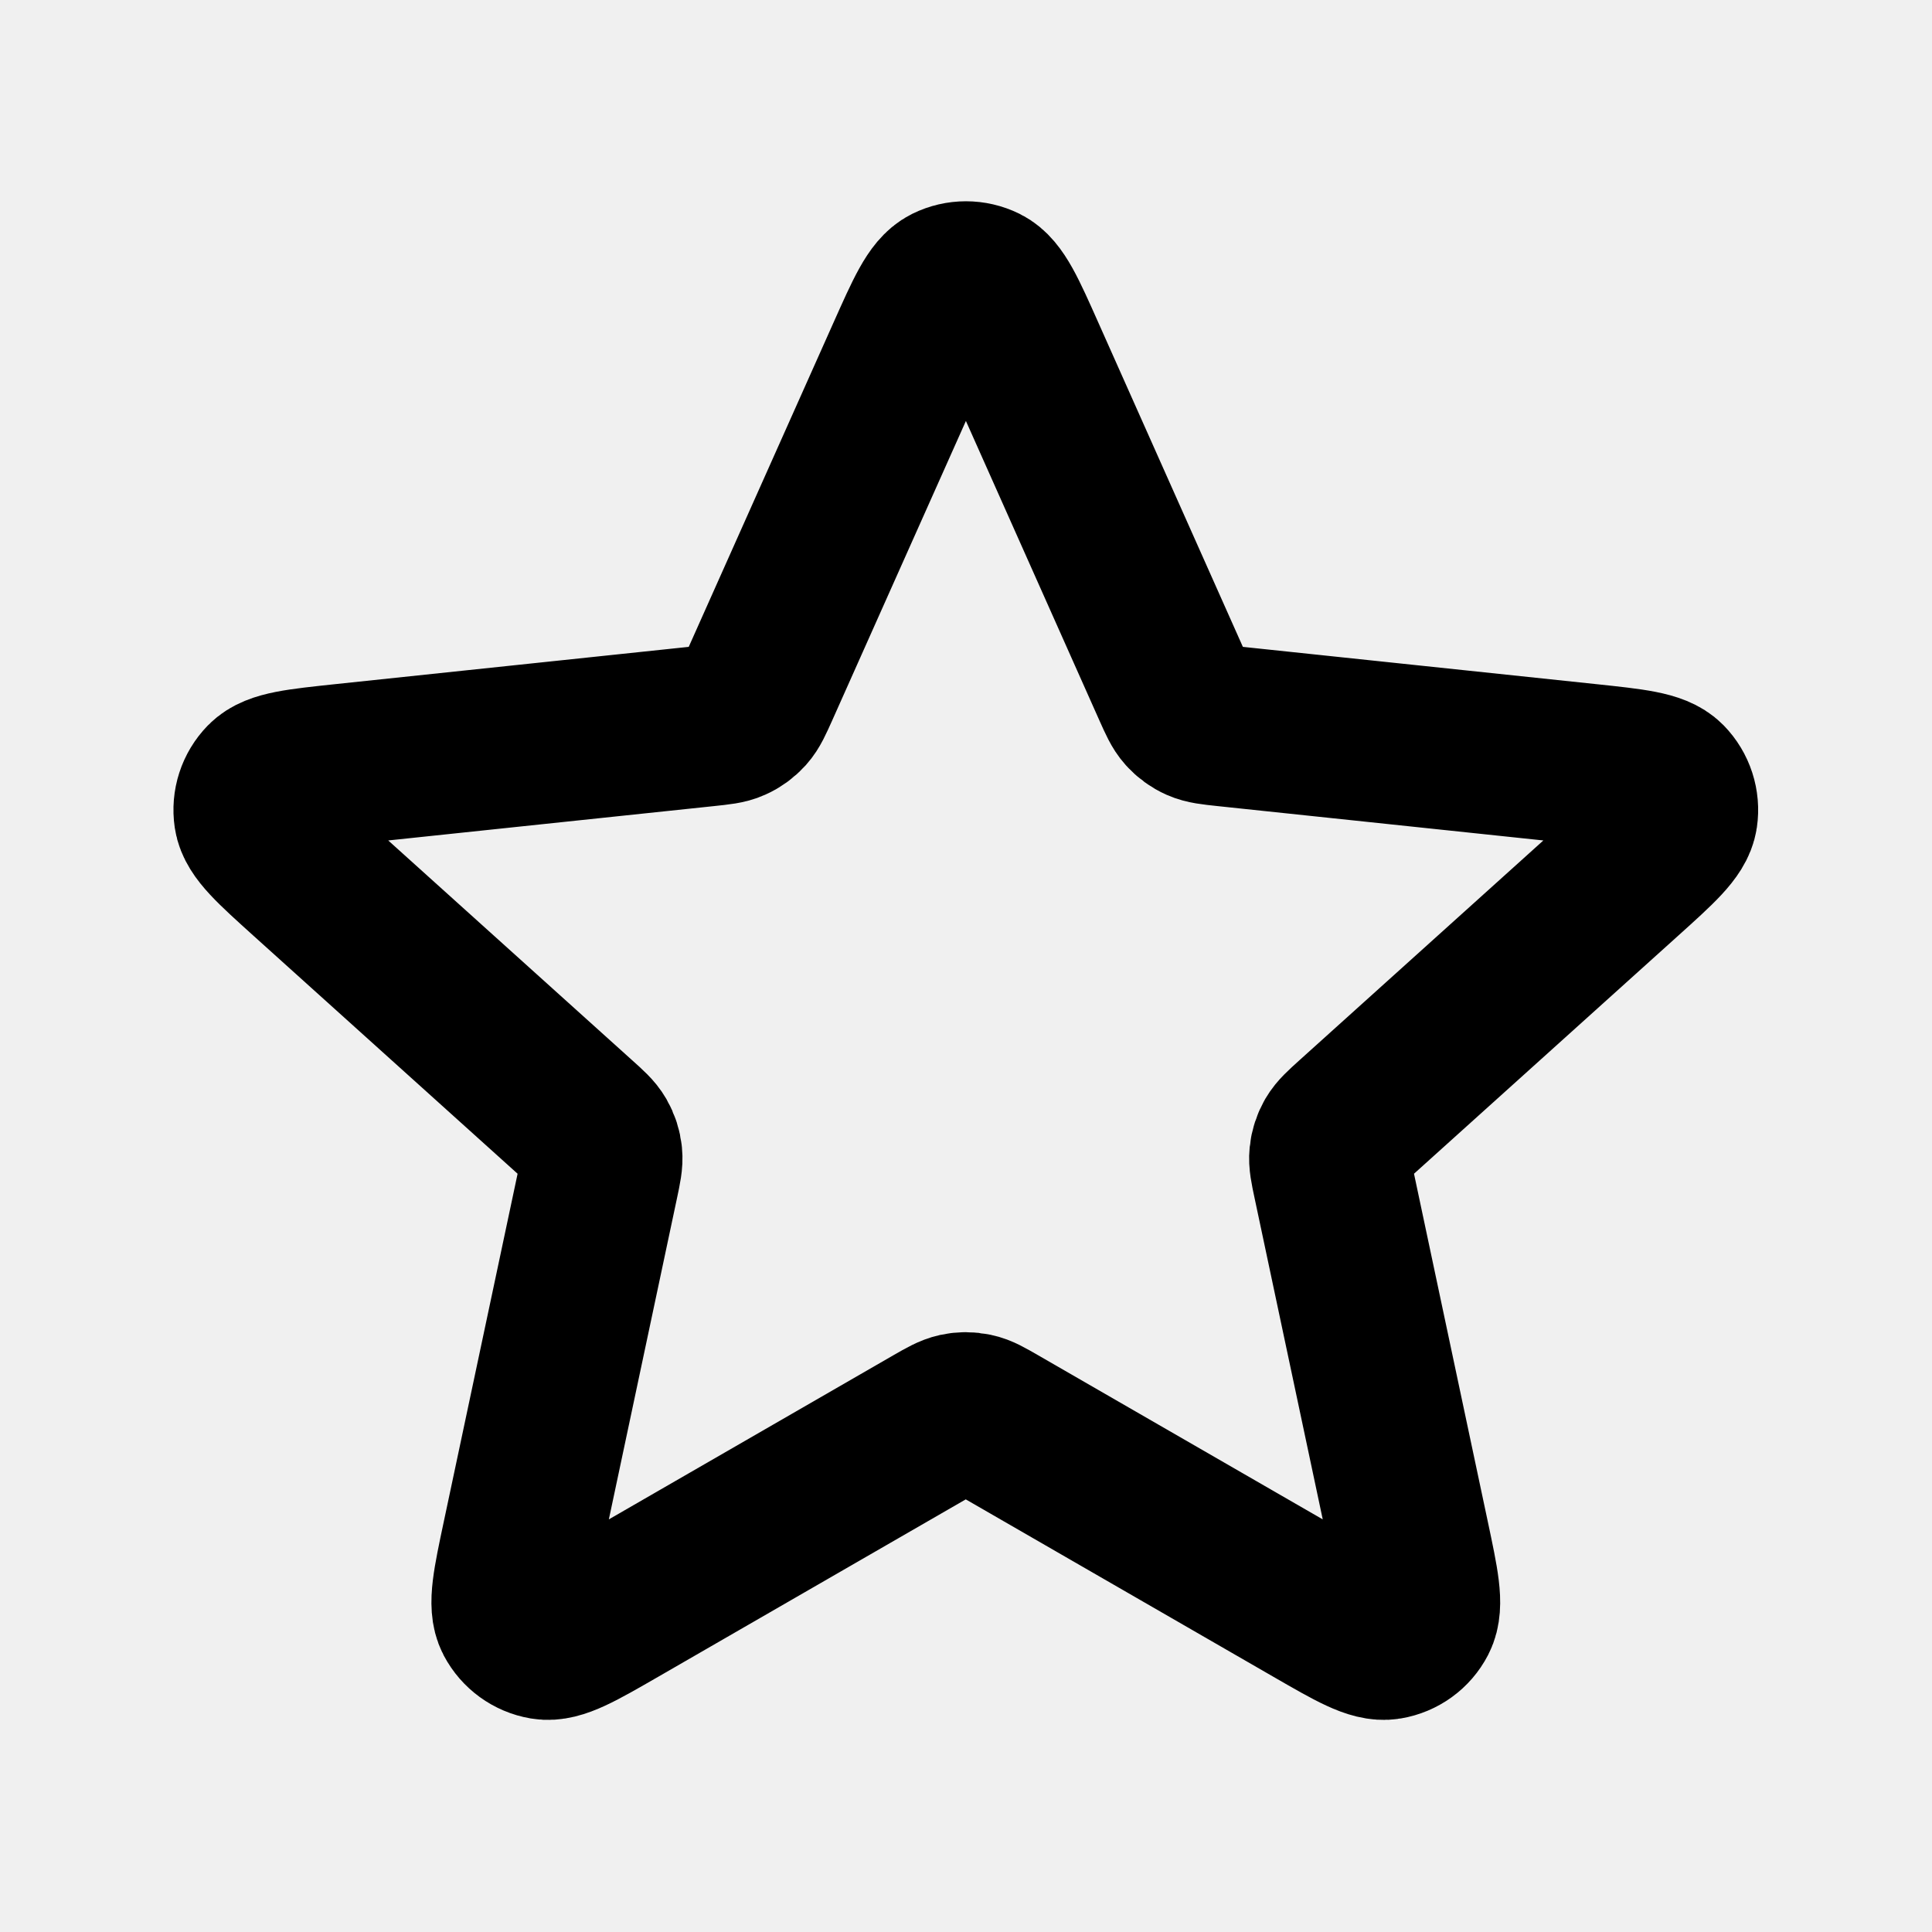
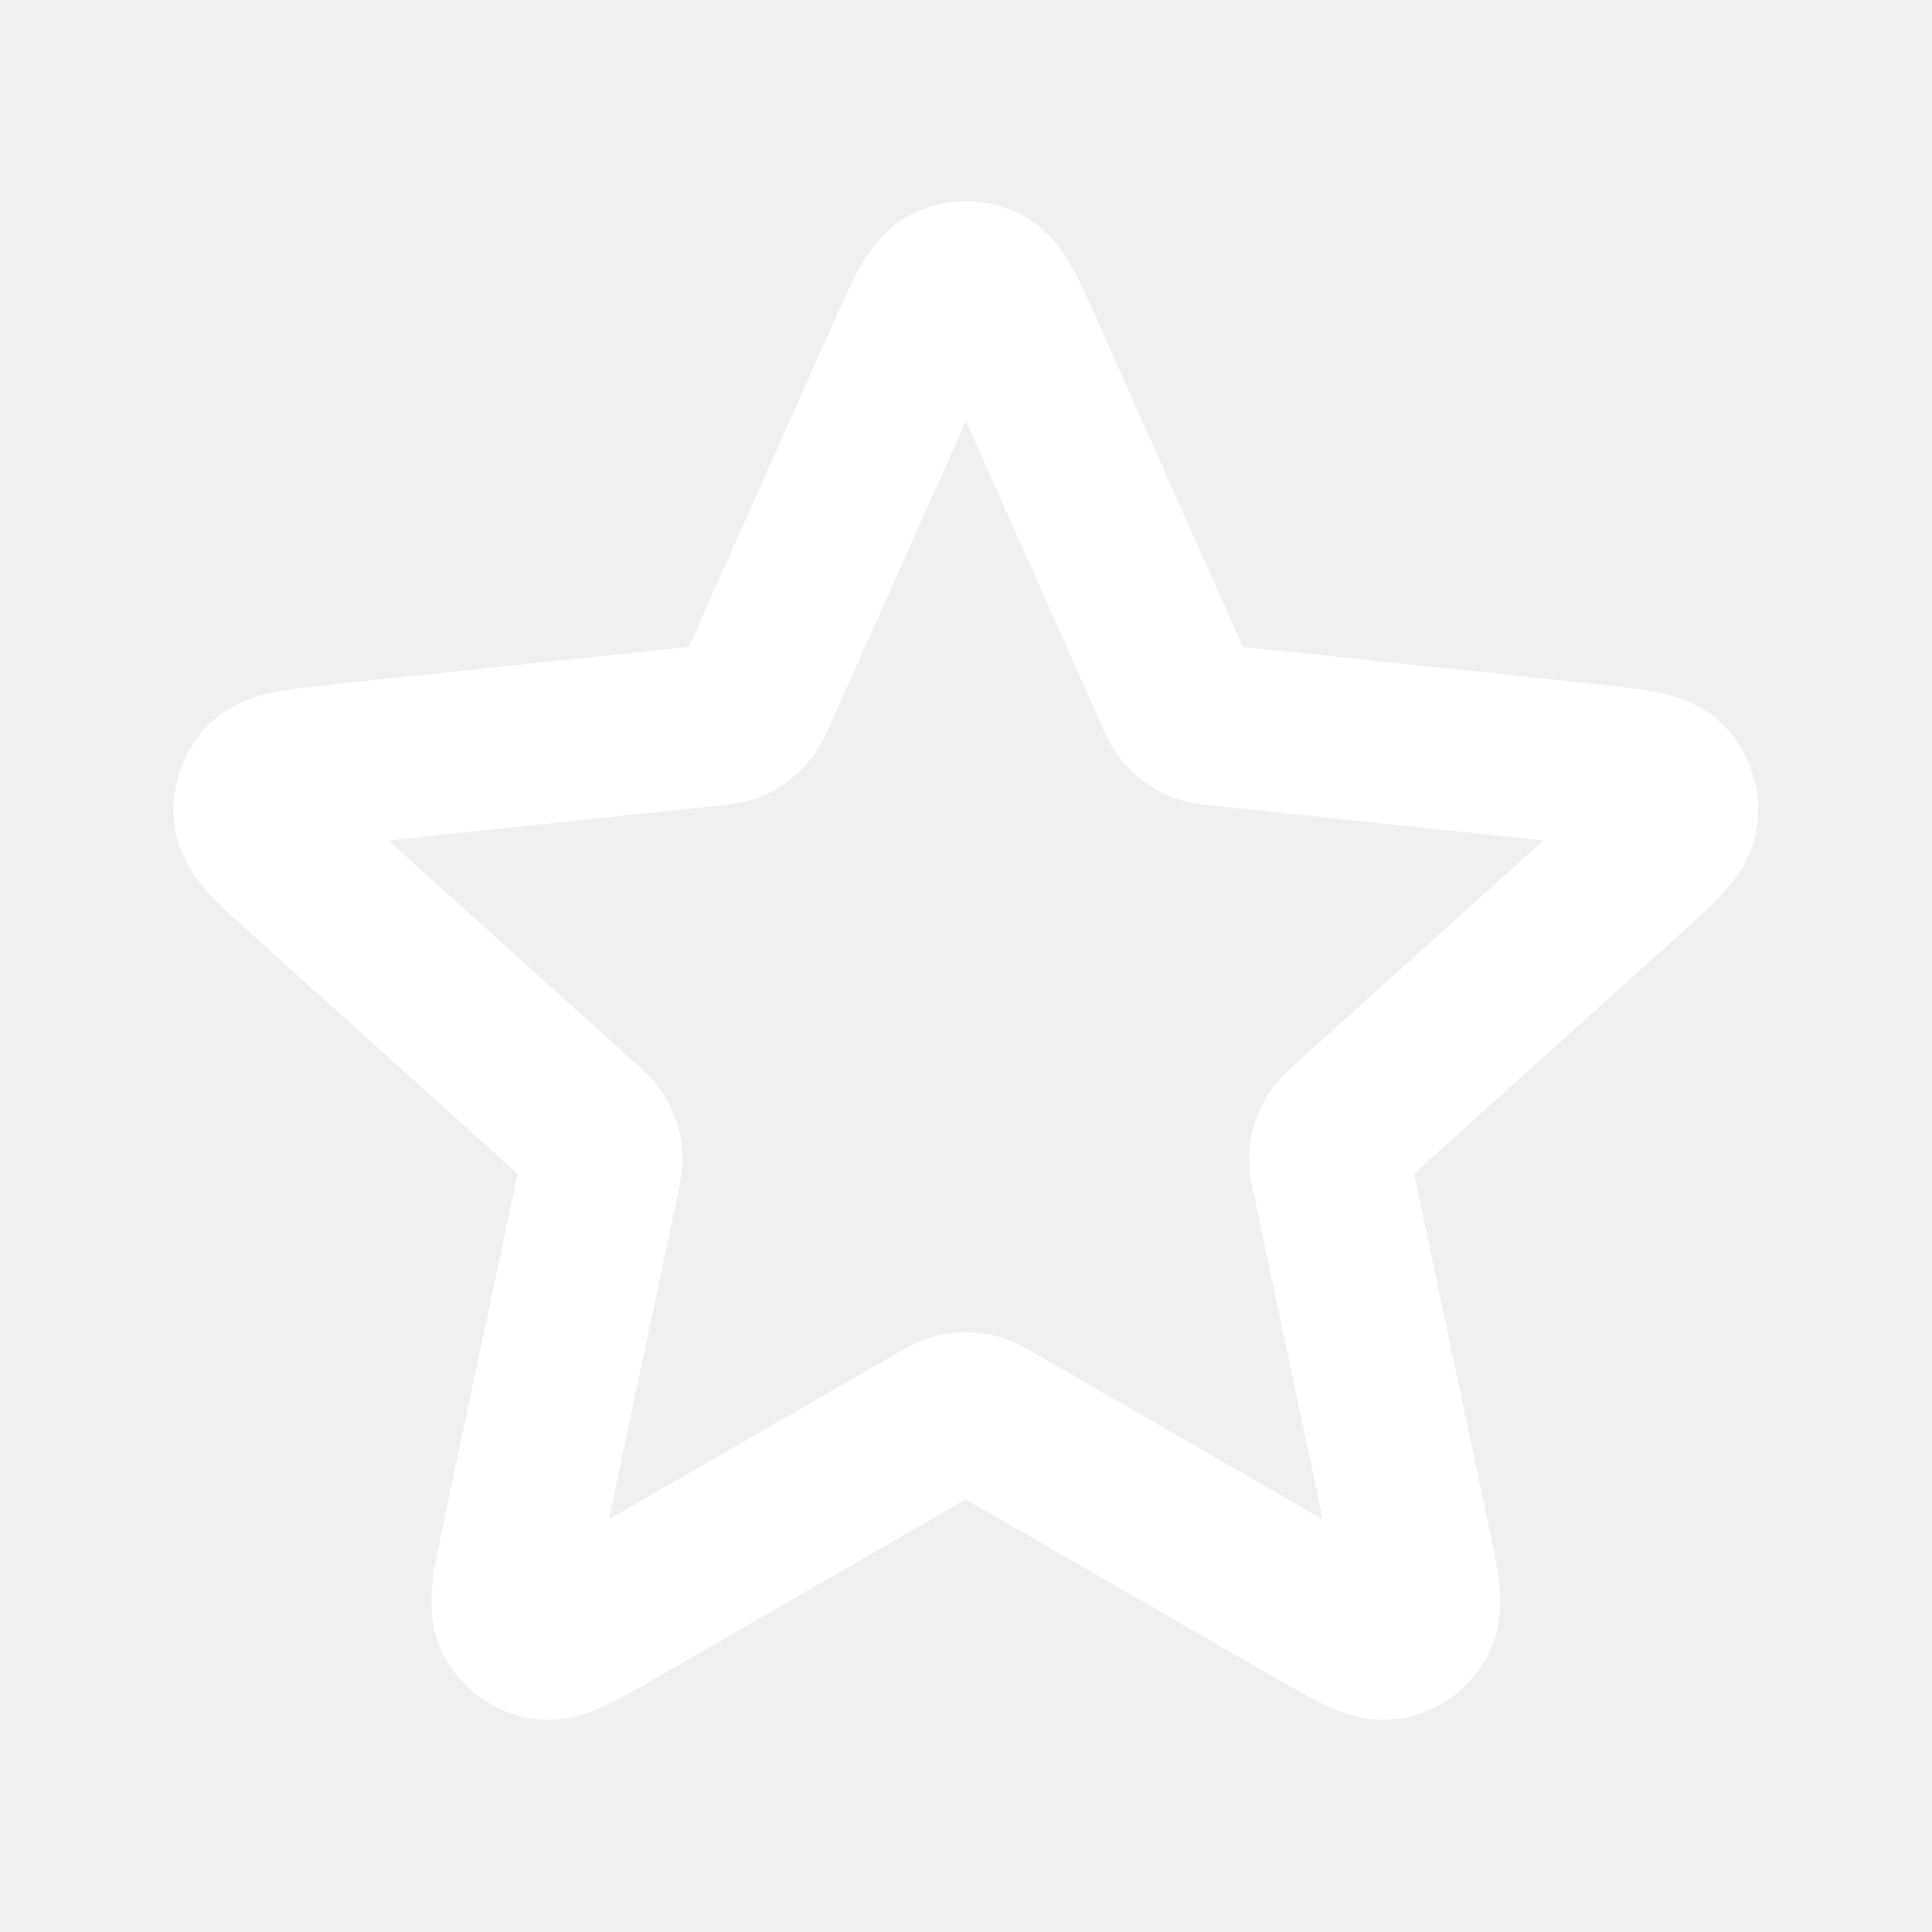
<svg xmlns="http://www.w3.org/2000/svg" fill="none" height="800" viewBox="0 0 24 24" width="800">
-   <path d="m11.269 4.411c.232-.519.347-.779.508-.859.14-.069.304-.069.444 0 .161.08.277.34.508.859l1.844 4.137c.069.154.103.23.156.289.047.052.104.094.168.122.072.032.156.041.323.059l4.504.475c.566.06.848.09.974.218.109.112.16.268.137.423-.026.178-.237.368-.66.749l-3.365 3.032c-.125.113-.187.169-.227.237-.035.061-.057.128-.064.198-.008.079.009.161.044.325l.94 4.431c.118.556.177.834.094.994-.072.139-.205.235-.36.261-.177.03-.424-.112-.916-.396l-3.924-2.263c-.146-.084-.218-.126-.296-.142-.069-.015-.139-.015-.208 0-.077.017-.15.058-.296.142l-3.923 2.263c-.493.284-.739.426-.916.396-.154-.026-.287-.123-.36-.261-.083-.159-.024-.438.094-.994l.94-4.431c.035-.165.052-.247.044-.325-.007-.07-.029-.137-.064-.198-.04-.069-.102-.125-.227-.237l-3.365-3.032c-.422-.381-.634-.571-.66-.749-.023-.155.028-.311.137-.423.126-.129.409-.158.974-.218l4.504-.475c.167-.018.251-.026.323-.059.064-.028.121-.07.168-.122.053-.059.087-.136.156-.289z" stroke="#000" stroke-linecap="round" stroke-linejoin="round" stroke-width="2" />
+   <path d="m11.269 4.411c.232-.519.347-.779.508-.859.14-.069.304-.069.444 0 .161.08.277.34.508.859l1.844 4.137c.069.154.103.23.156.289.047.052.104.094.168.122.072.032.156.041.323.059l4.504.475c.566.06.848.09.974.218.109.112.16.268.137.423-.026.178-.237.368-.66.749l-3.365 3.032c-.125.113-.187.169-.227.237-.035.061-.057.128-.064.198-.008.079.009.161.044.325l.94 4.431c.118.556.177.834.094.994-.072.139-.205.235-.36.261-.177.03-.424-.112-.916-.396l-3.924-2.263c-.146-.084-.218-.126-.296-.142-.069-.015-.139-.015-.208 0-.077.017-.15.058-.296.142l-3.923 2.263c-.493.284-.739.426-.916.396-.154-.026-.287-.123-.36-.261-.083-.159-.024-.438.094-.994l.94-4.431c.035-.165.052-.247.044-.325-.007-.07-.029-.137-.064-.198-.04-.069-.102-.125-.227-.237l-3.365-3.032c-.422-.381-.634-.571-.66-.749-.023-.155.028-.311.137-.423.126-.129.409-.158.974-.218l4.504-.475c.167-.018.251-.026.323-.059.064-.028.121-.07.168-.122.053-.059.087-.136.156-.289z" stroke="#ffffff" stroke-linecap="round" stroke-linejoin="round" stroke-width="2" />
</svg>
